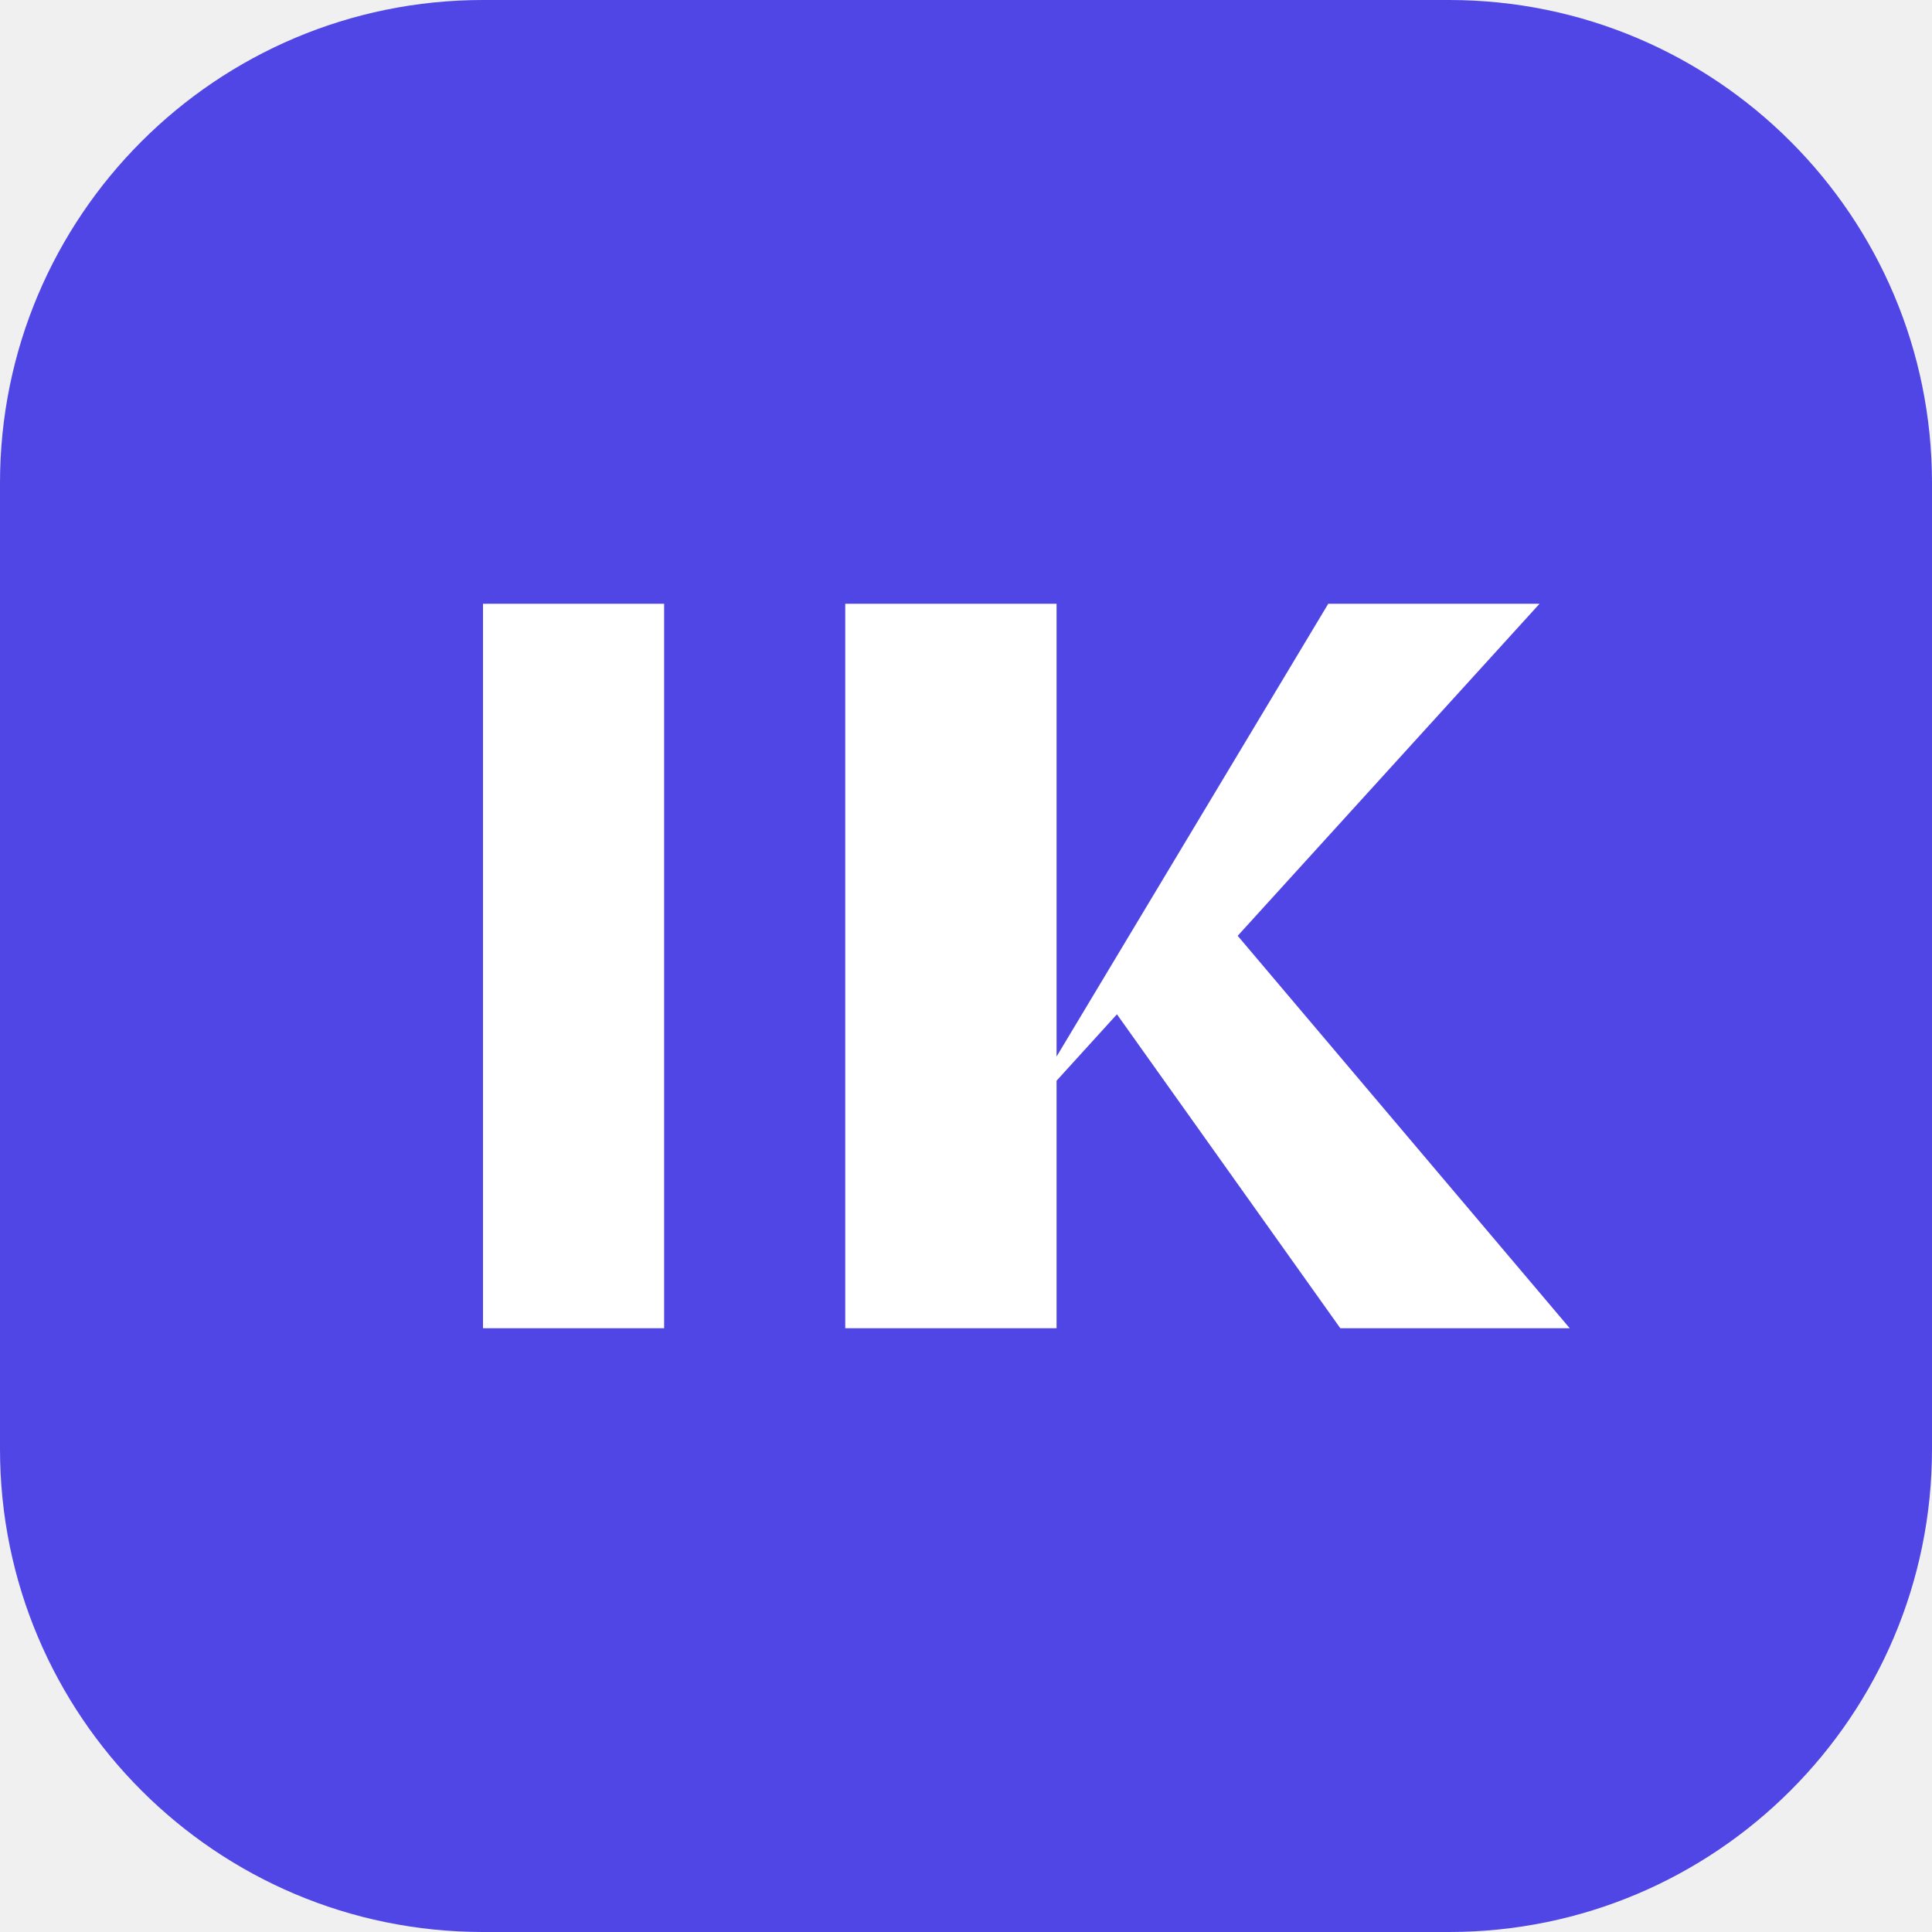
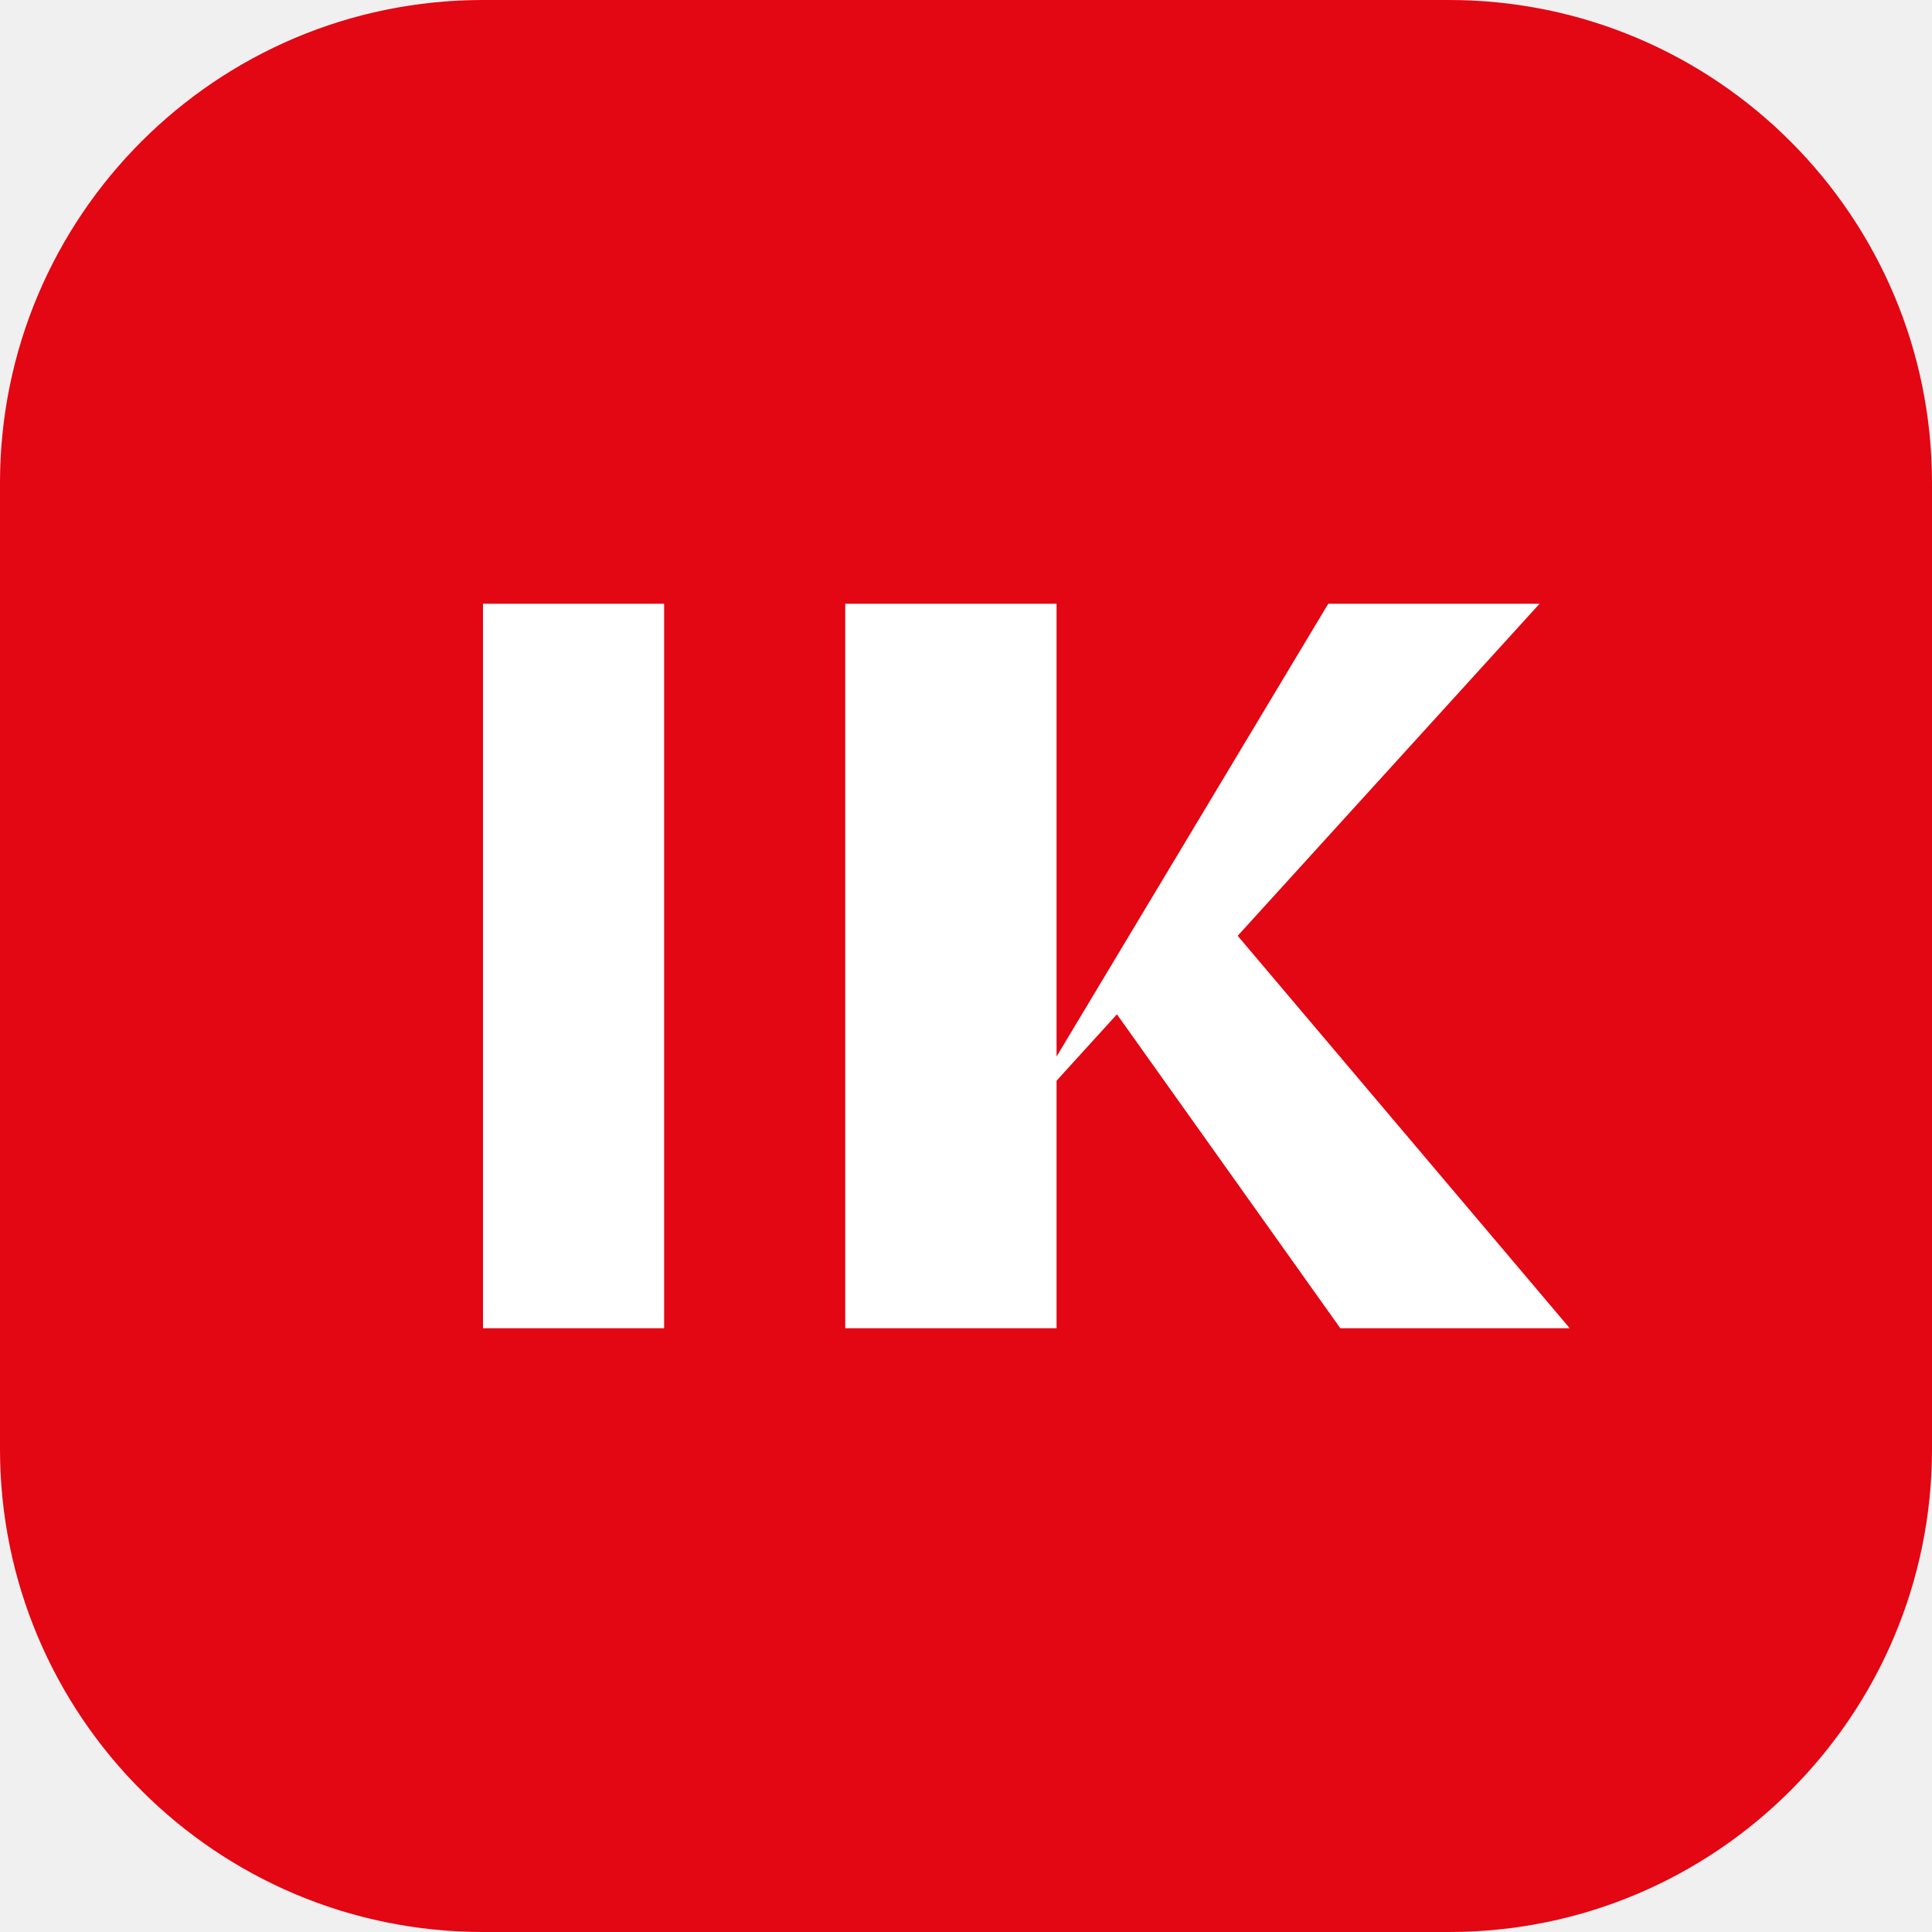
<svg xmlns="http://www.w3.org/2000/svg" viewBox="0 0 32 32">
-   <rect width="32" height="32" rx="8" fill="#4f46e5" />
+   <rect width="32" height="32" rx="8" fill="#e30613" />
  <path fill="#fff" d="M8 10h3v12H8V10zm6.5 0h3v7.5L22 10h3.5l-5 5.5L26 22h-3.8l-3.7-5.2-1 1.1V22H14V10z" />
</svg>
